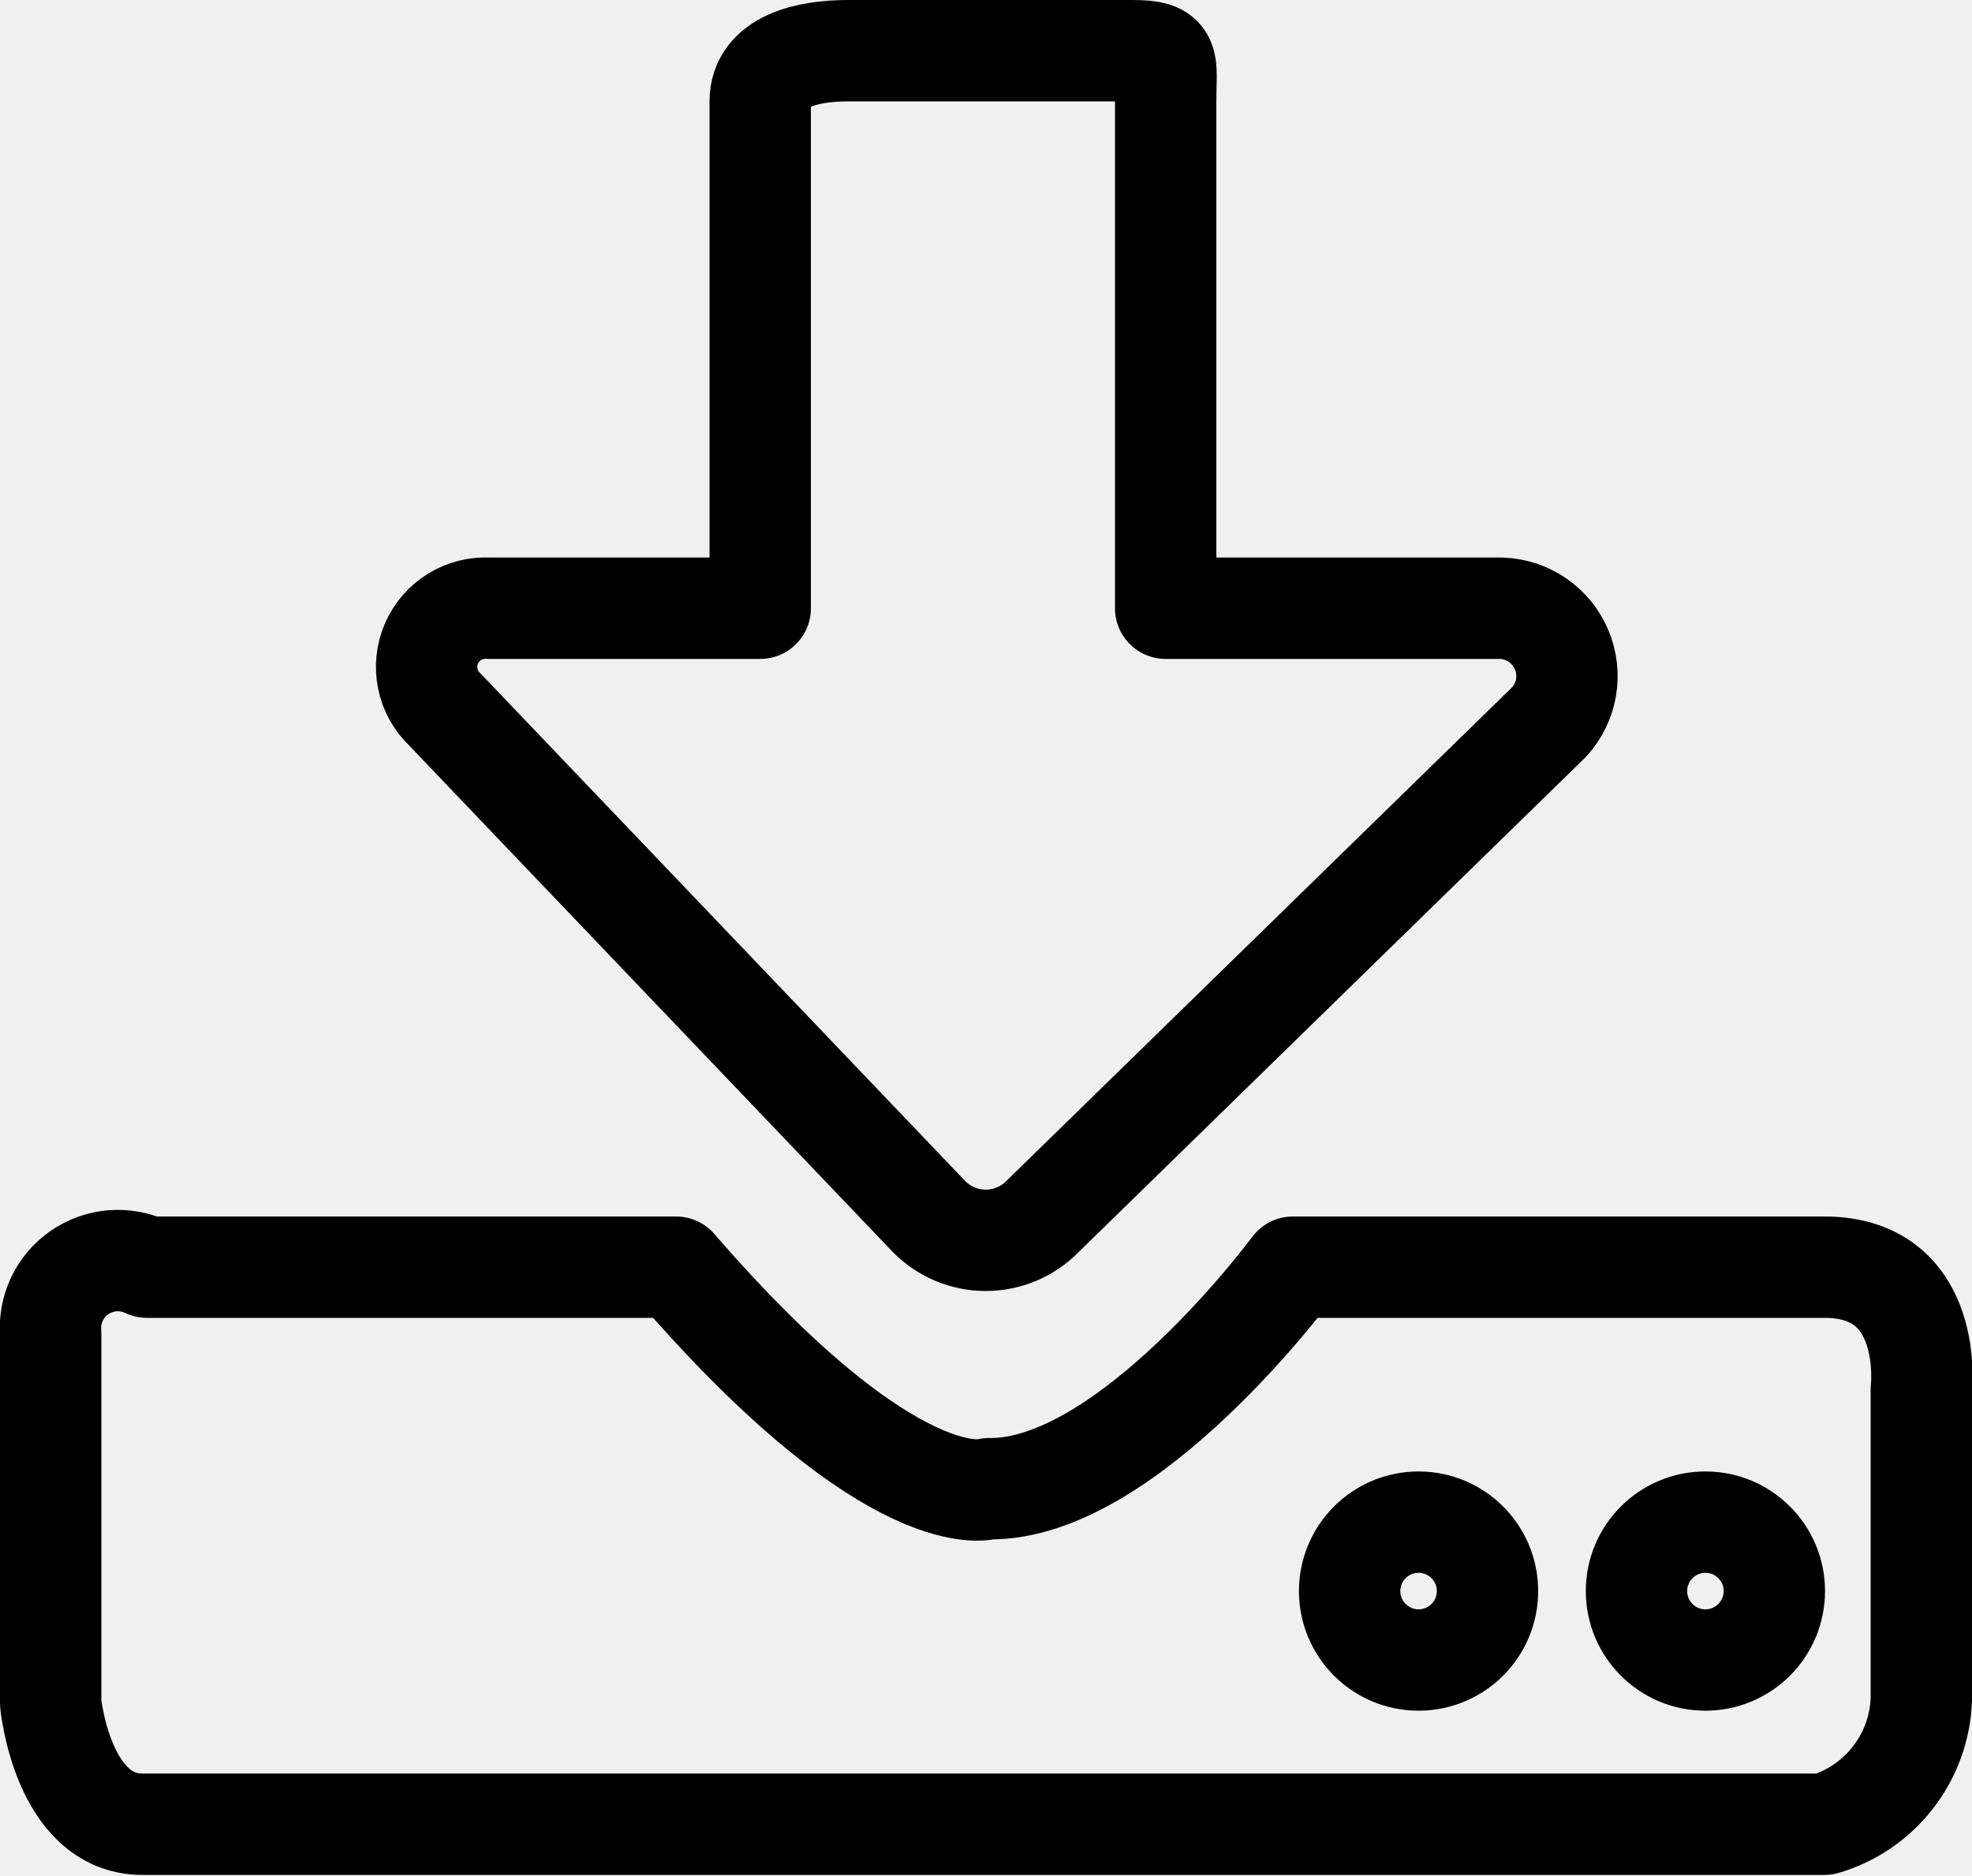
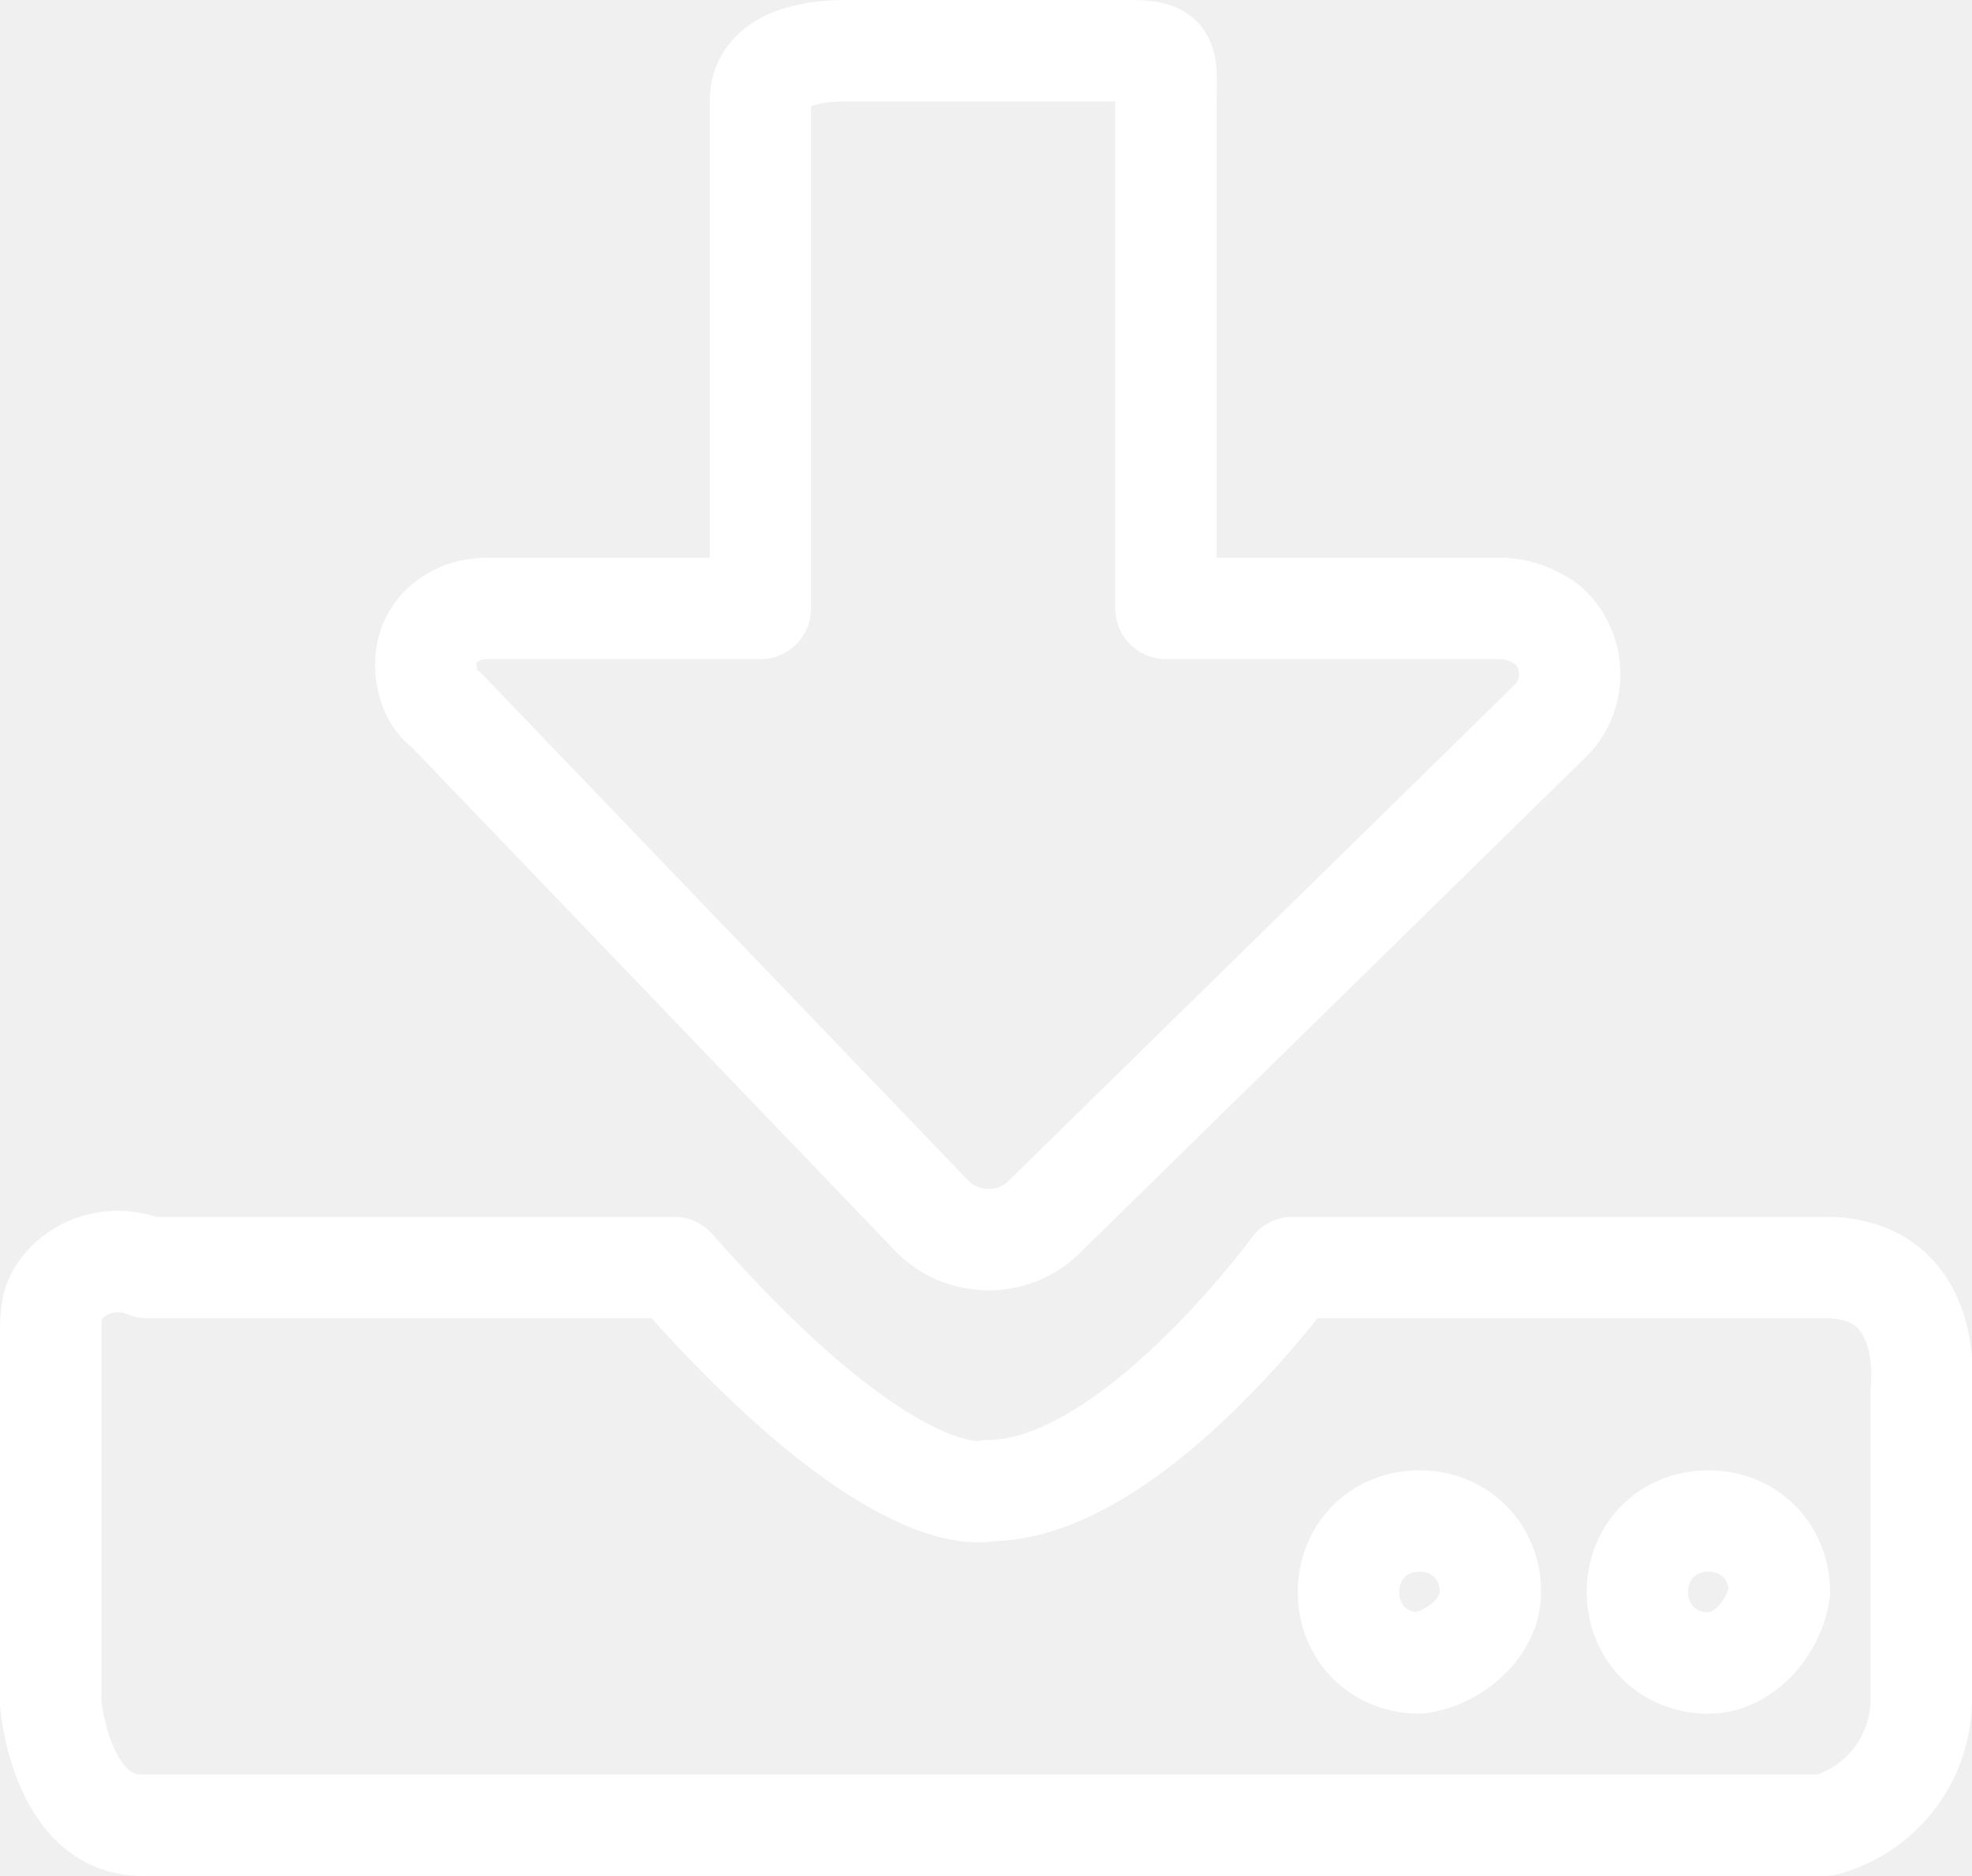
- <svg xmlns="http://www.w3.org/2000/svg" id="Layer_1" data-name="Layer 1" viewBox="0 0 38.91 37">
-   <defs>
-     <style>.cls-1{fill:none;stroke:#000;stroke-linecap:round;stroke-linejoin:round;stroke-width:2px;}</style>
-   </defs>
-   <path class="cls-1" d="M163.63,239H157V229c0-.8.13-1-0.66-1h-5.61c-0.8,0-1.73.21-1.73,1v10h-5.35a1.16,1.16,0,0,0-.87,2L152.33,251a1.57,1.57,0,0,0,2.24,0l10-9.76A1.34,1.34,0,0,0,163.63,239Z" transform="translate(-134 -227)" />
-   <path class="cls-1" d="M171.91,260.53v-6.12S172.19,252,170,252H159.51s-3.25,4.41-6,4.37c0,0-1.84.63-6.17-4.37H136.9a1.33,1.33,0,0,0-1.9,1.31v7.29s0.23,2.39,1.81,2.39H170A2.67,2.67,0,0,0,171.91,260.53Zm-9.92-.78a1.36,1.36,0,1,1,1.36-1.36A1.36,1.36,0,0,1,162,259.75Zm5.66,0a1.36,1.36,0,1,1,1.36-1.36A1.36,1.36,0,0,1,167.64,259.75Z" transform="translate(-134 -227)" />
+ <svg xmlns="http://www.w3.org/2000/svg" version="1.1" id="Layer_1" x="0px" y="0px" viewBox="0 0 38.9 37" style="enable-background:new 0 0 38.9 37;" xml:space="preserve">
+   <style type="text/css">
+ 	.st0{fill:none;stroke:#FFFFFF;stroke-width:2;stroke-linecap:round;stroke-linejoin:round;}
+ </style>
+   <path class="st0" d="M29.6,12H23V2c0-0.8,0.1-1-0.7-1h-5.6C15.9,1,15,1.2,15,2v10H9.6c-0.6,0-1.2,0.4-1.2,1.1c0,0.3,0.1,0.7,0.4,0.9  l9.6,10c0.6,0.6,1.6,0.6,2.2,0c0,0,0,0,0,0l10-9.8c0.5-0.5,0.5-1.4-0.1-1.9C30.2,12.1,29.9,12,29.6,12z" />
+   <path class="st0" d="M37.9,33.5v-6.1c0,0,0.3-2.4-1.9-2.4H25.5c0,0-3.2,4.4-6,4.4c0,0-1.8,0.6-6.2-4.4H2.9c-0.7-0.3-1.5,0-1.8,0.6  C1,25.8,1,26.1,1,26.3v7.3c0,0,0.2,2.4,1.8,2.4H36C37.1,35.7,37.9,34.7,37.9,33.5z M28,32.8c-0.8,0-1.4-0.6-1.4-1.4  c0-0.8,0.6-1.4,1.4-1.4c0.8,0,1.4,0.6,1.4,1.4l0,0C29.4,32.1,28.7,32.7,28,32.8L28,32.8z M33.7,32.8c-0.8,0-1.4-0.6-1.4-1.4  c0-0.8,0.6-1.4,1.4-1.4c0.8,0,1.4,0.6,1.4,1.4l0,0C35,32.1,34.4,32.8,33.7,32.8C33.6,32.8,33.6,32.8,33.7,32.8L33.7,32.8z" />
</svg>
